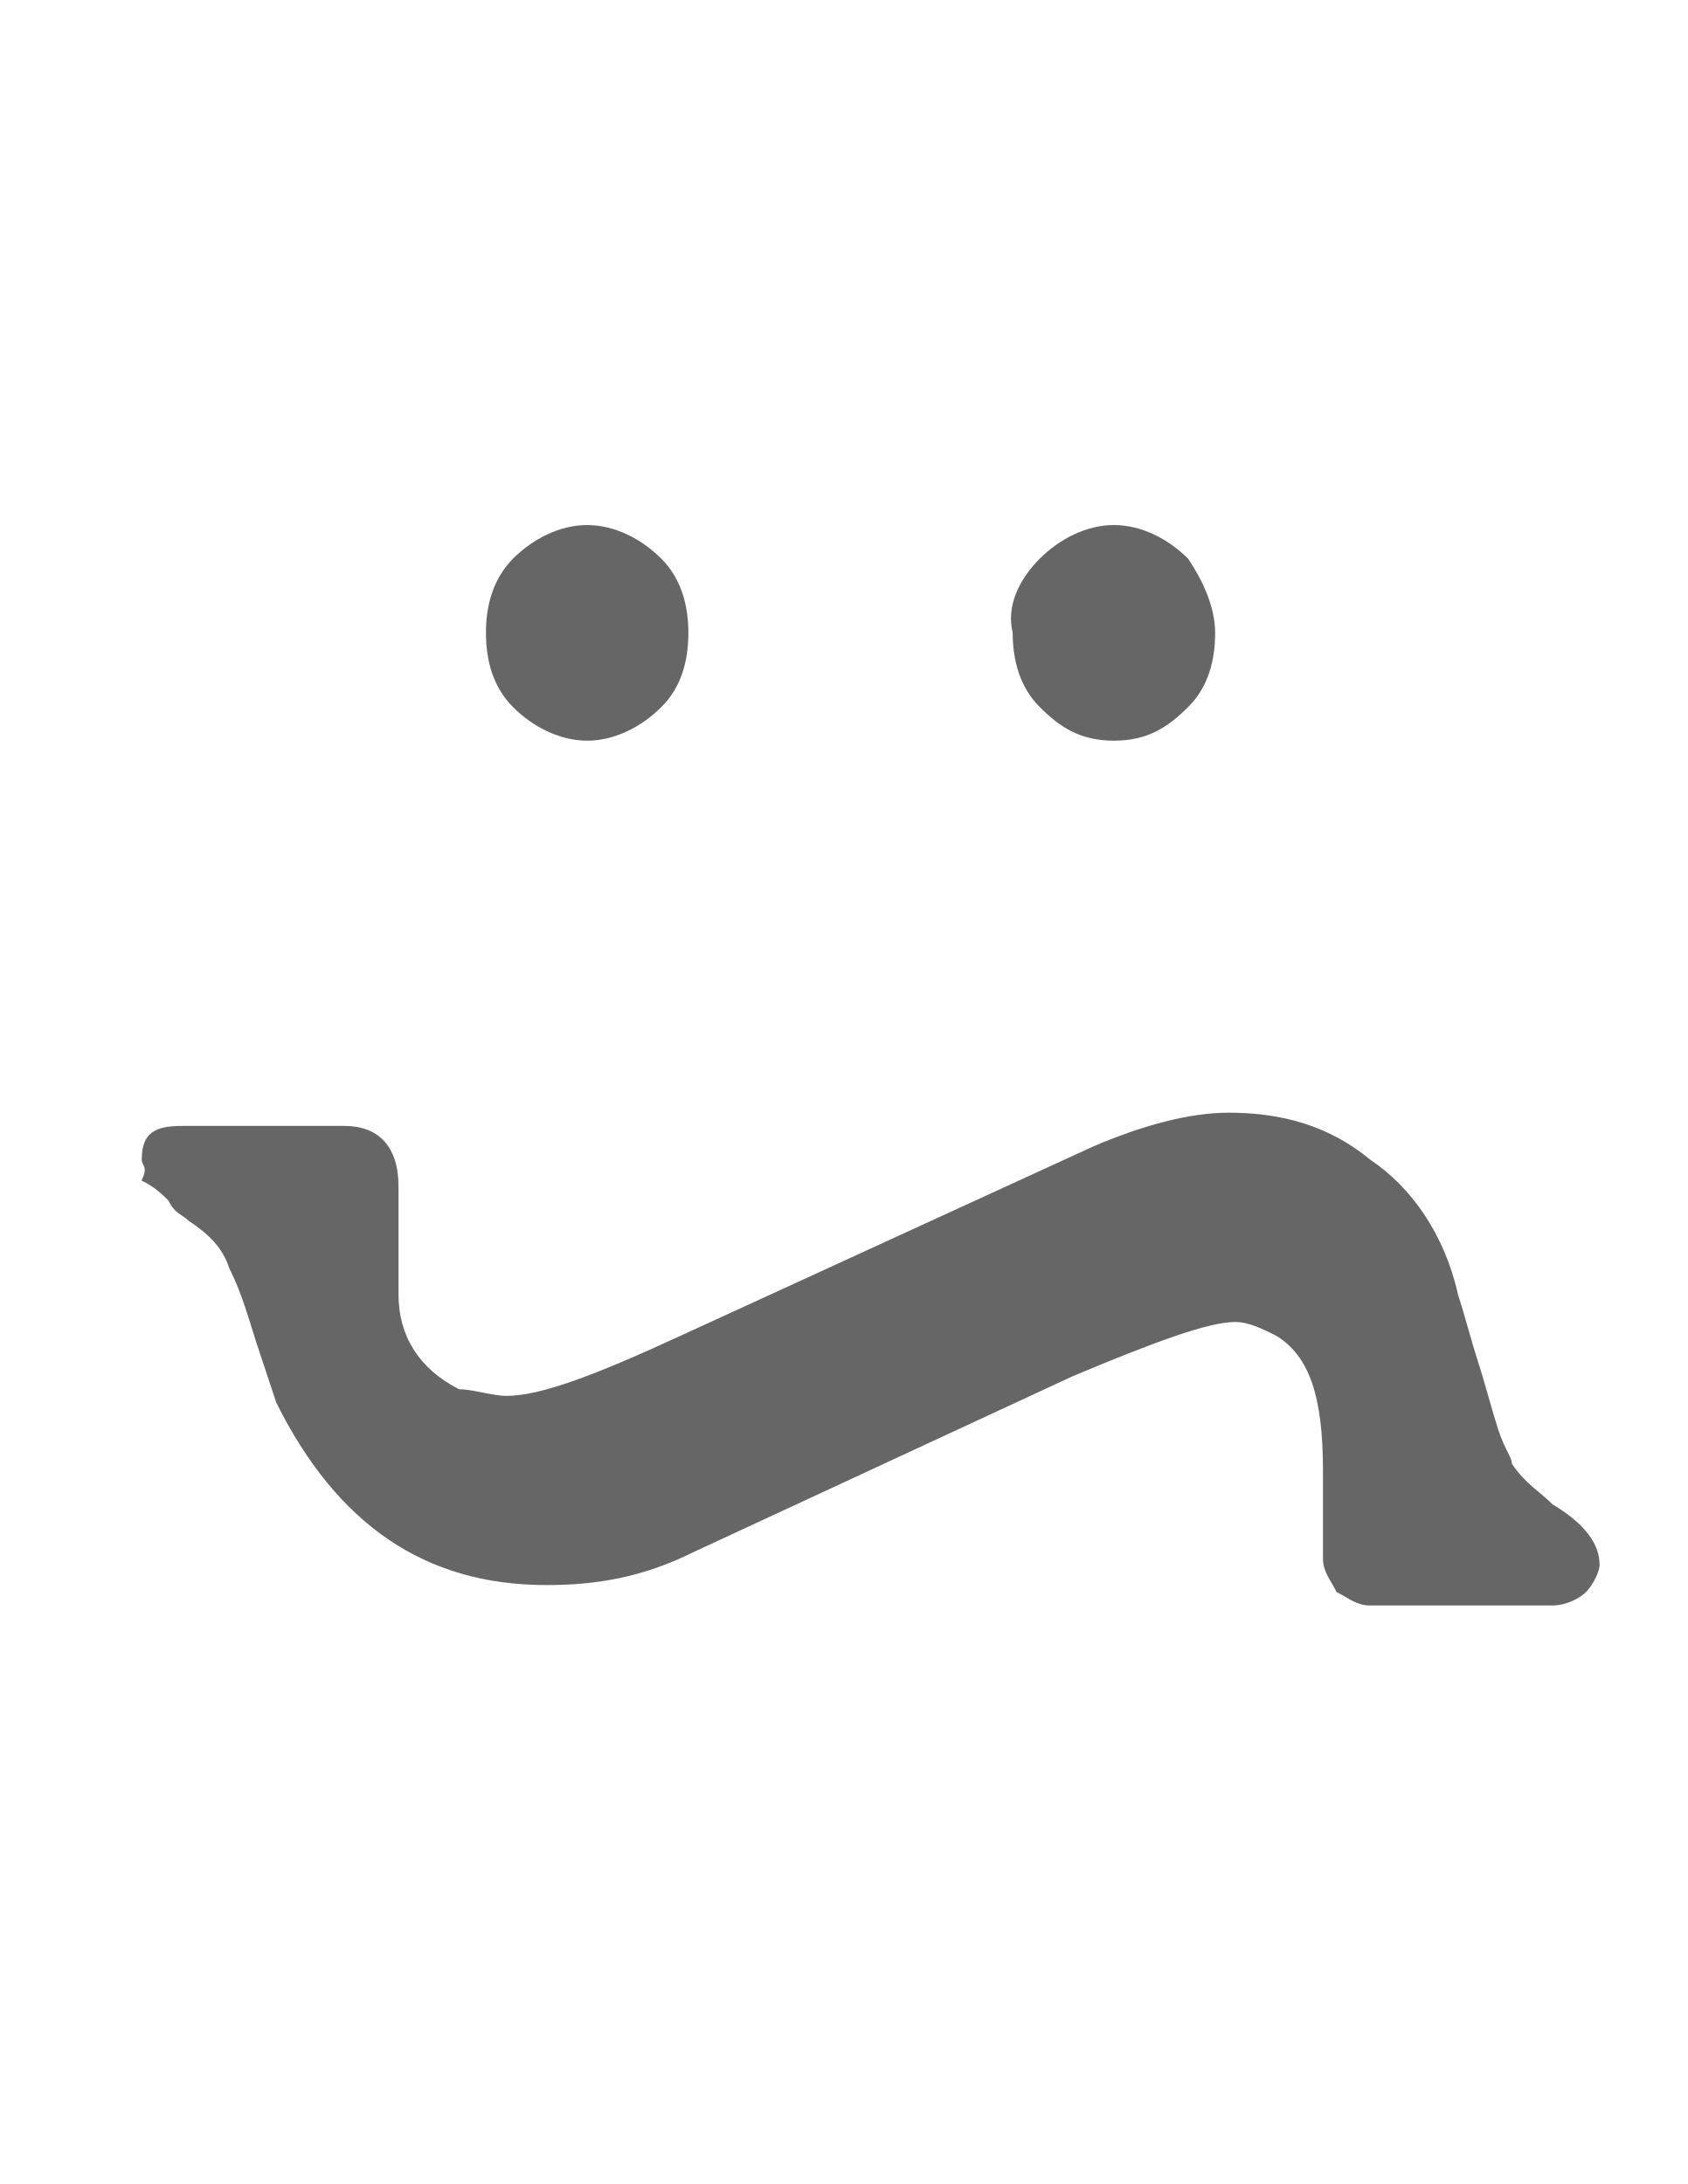
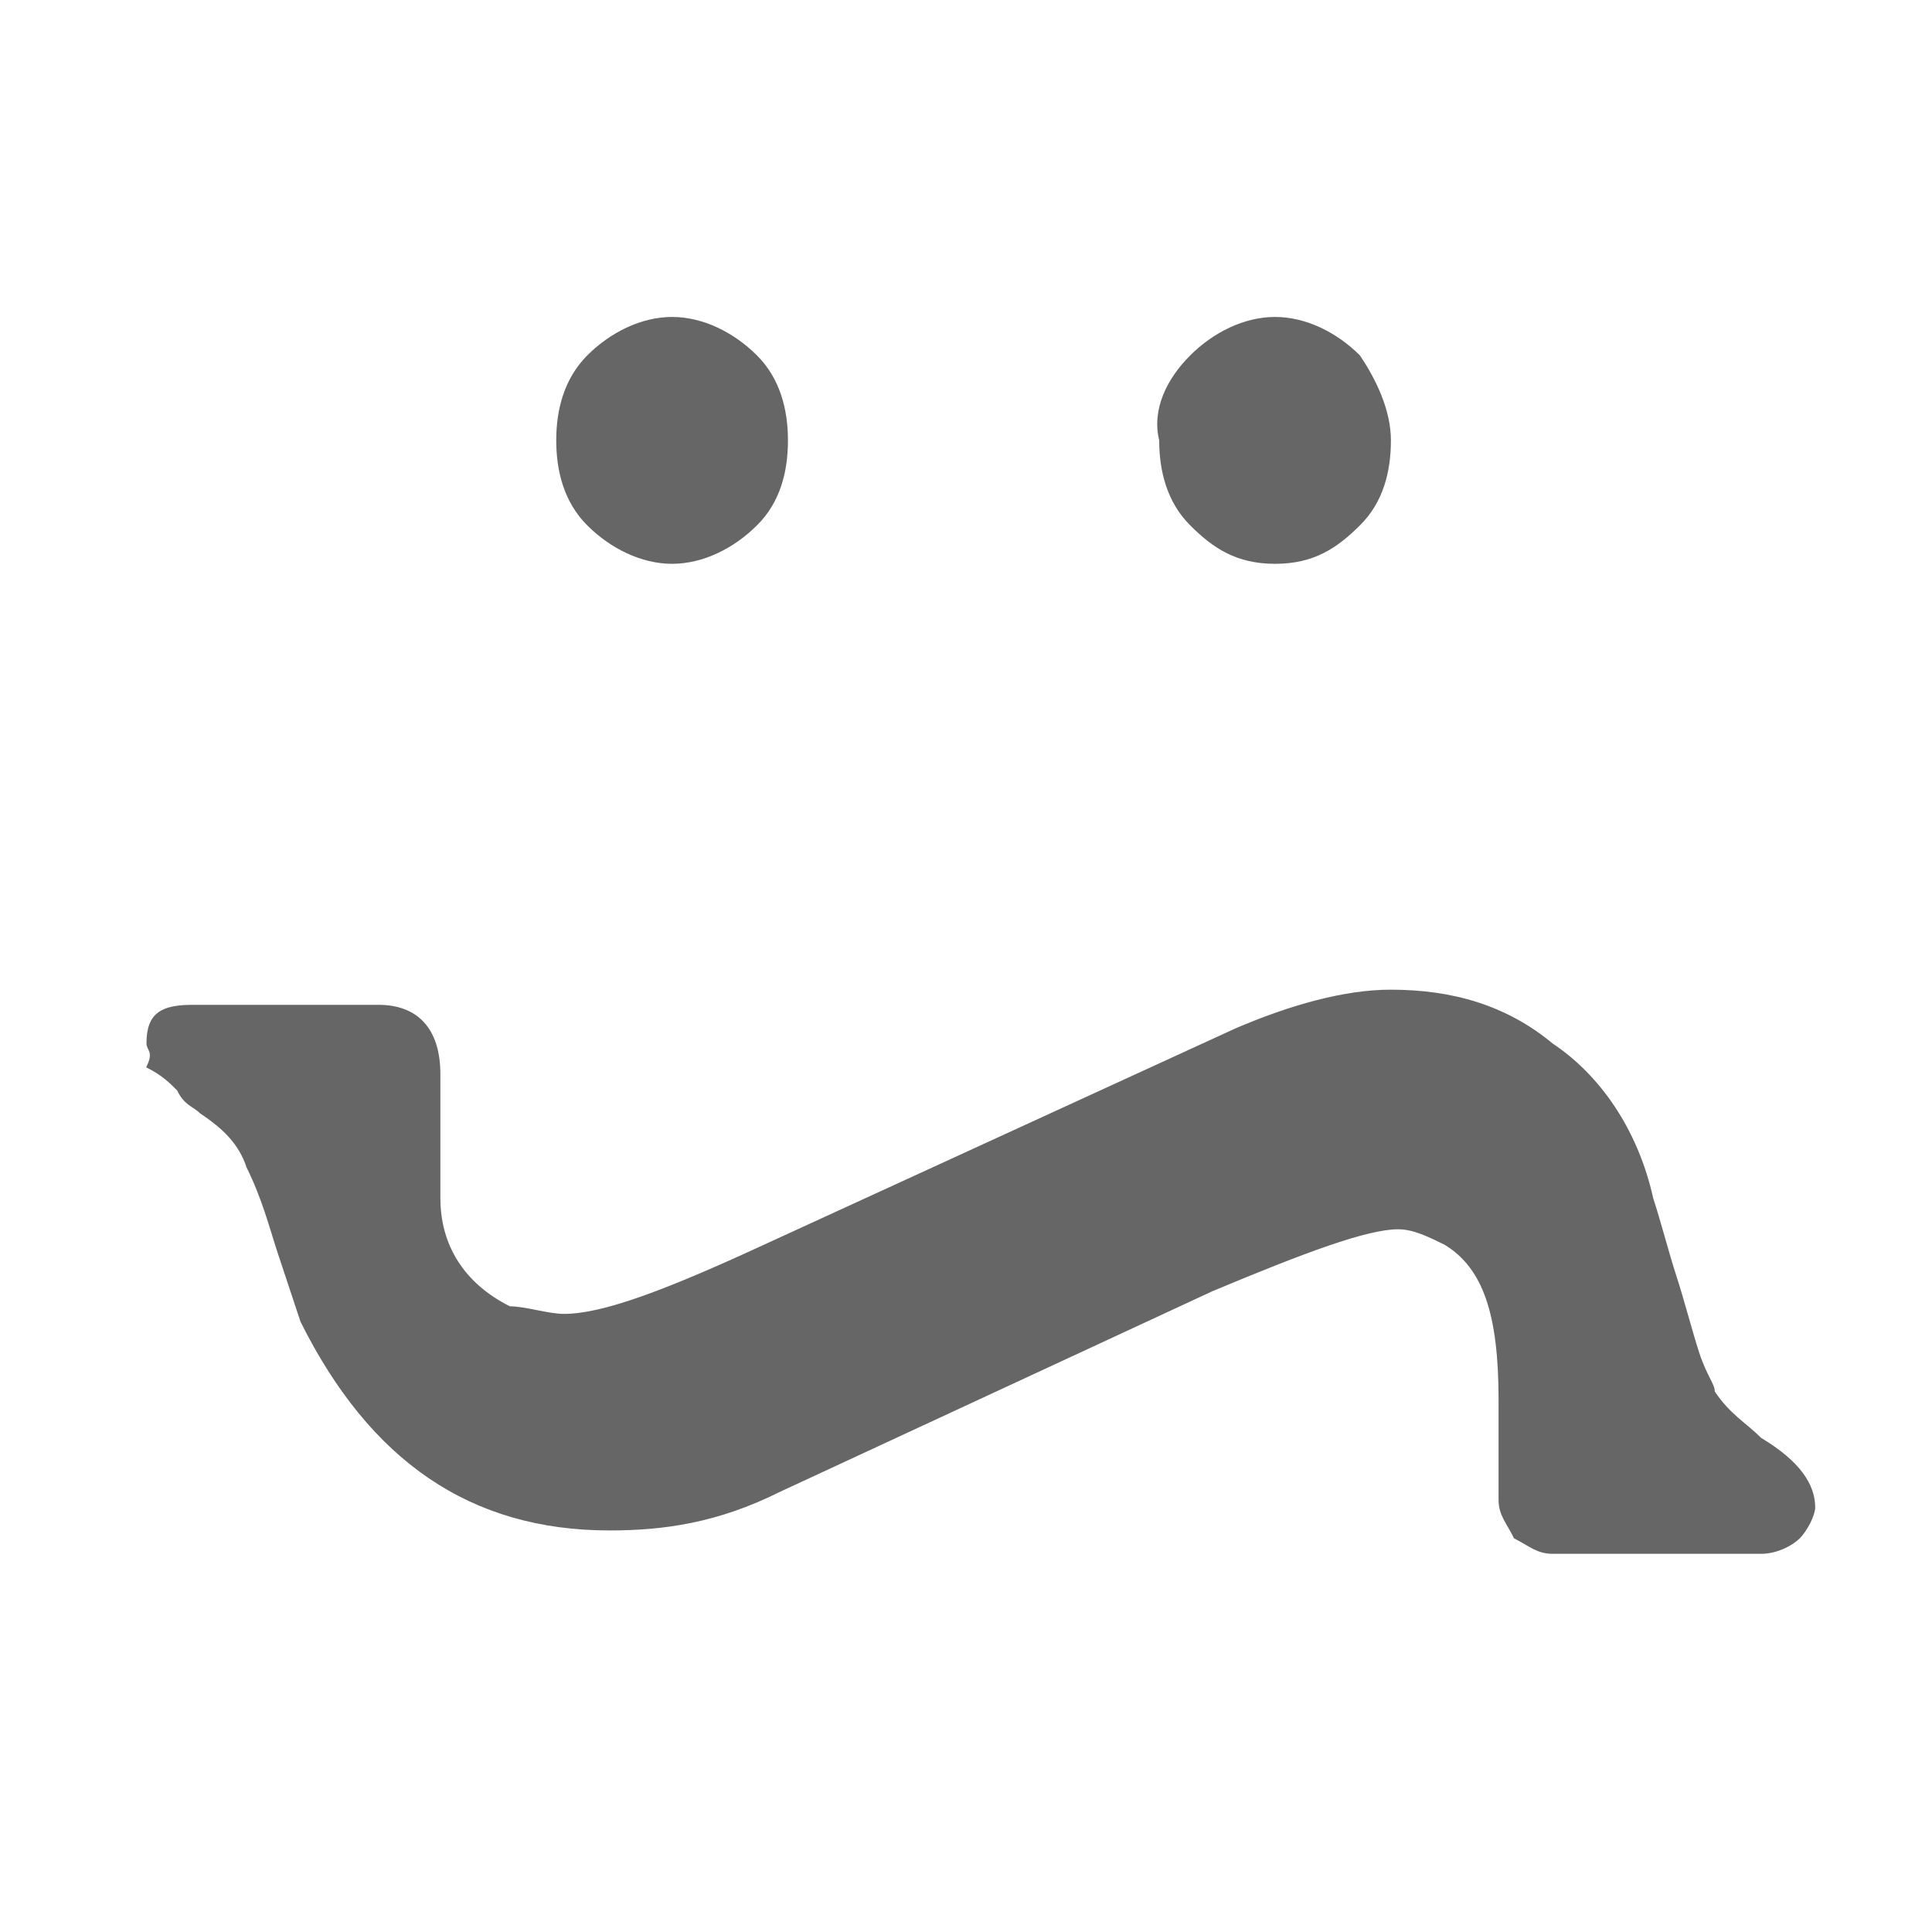
- <svg xmlns="http://www.w3.org/2000/svg" version="1.1" id="Layer_1" x="0px" y="0px" viewBox="0 0 612 792" enable-background="new 0 0 612 792" xml:space="preserve">
+ <svg xmlns="http://www.w3.org/2000/svg" version="1.1" id="Layer_1" x="0px" y="0px" viewBox="0 90 612 612" enable-background="new 0 90 612 612" xml:space="preserve">
  <g>
    <path d="M-707.5-970c9.8,0,12.2,4.9,12.2,14.7v58.8c0,12.2-7.3,19.6-22,19.6h-39.2c-14.7,0-26.9,7.3-34.3,22   c-2.4,4.9-4.9,9.8-4.9,17.1c0,12.2,7.3,31.8,22,63.6l68.5,149.3c7.3,17.1,12.2,34.3,12.2,49c0,19.6-4.9,36.7-17.1,51.4   c-9.8,14.7-26.9,26.9-49,31.8c-7.3,2.4-17.1,4.9-24.5,7.3c-7.3,2.4-17.1,4.9-24.5,7.3c-7.3,2.4-9.8,4.9-12.2,4.9   c-7.3,4.9-9.8,9.8-14.7,14.7c-7.3,12.2-14.7,17.1-22,17.1c-2.4,0-7.3-2.4-9.8-4.9c-2.4-2.4-4.9-7.3-4.9-12.2V-522   c0-4.9,2.4-7.3,4.9-12.2c4.9-2.4,7.3-4.9,12.2-4.9h31.8c26.9,0,41.6-4.9,49-17.1c2.4-4.9,4.9-9.8,4.9-14.7   c0-9.8-7.3-29.4-19.6-58.8l-63.6-137.1c-9.8-19.6-12.2-36.7-12.2-53.9c0-44.1,22-75.9,66.1-97.9c7.3-2.4,14.7-4.9,22-7.3   c7.3-2.4,17.1-4.9,26.9-9.8c7.3-2.4,12.2-7.3,17.1-14.7c2.4-2.4,2.4-4.9,7.3-7.3c2.4-2.4,4.9-4.9,7.3-9.8   C-712.4-967.5-709.9-970-707.5-970z" />
    <path d="M-401.5-820.7c9.8,0,22,2.4,31.8,7.3c14.7,7.3,22,19.6,24.5,36.7l34.3,230.1c2.4,12.2,7.3,19.6,17.1,19.6   c12.2,0,17.1,4.9,17.1,17.1c0,9.8-4.9,17.1-17.1,17.1h-88.1c-12.2,0-17.1-4.9-17.1-17.1c0-12.2,4.9-17.1,17.1-17.1   c12.2-2.4,17.1-9.8,14.7-22l-29.4-205.6c-2.4-14.7-9.8-22-26.9-22c-7.3,0-14.7,2.4-19.6,7.3c-4.9,4.9-7.3,12.2-7.3,19.6V-544   c0,12.2,4.9,17.1,17.1,17.1s17.1,4.9,17.1,17.1c0,9.8-4.9,17.1-17.1,17.1h-83.2c-9.8,0-17.1-4.9-17.1-17.1   c0-9.8,4.9-14.7,17.1-17.1c7.3-2.4,12.2-7.3,12.2-17.1v-198.3c0-9.8-2.4-19.6-9.8-24.5c-7.3-7.3-14.7-9.8-24.5-9.8   s-17.1,2.4-24.5,9.8c-7.3,7.3-9.8,14.7-9.8,24.5V-544c0,12.2,4.9,17.1,12.2,17.1c12.2,0,17.1,4.9,17.1,17.1   c0,9.8-4.9,17.1-17.1,17.1h-80.8c-12.2,0-17.1-4.9-17.1-17.1c0-9.8,4.9-14.7,17.1-17.1c9.8,0,14.7-7.3,14.7-17.1v-193.4l-4.9,4.9   c-4.9,4.9-7.3,7.3-12.2,7.3c-2.4,0-4.9,0-9.8-2.4c-7.3-4.9-7.3-12.2-2.4-19.6l56.3-71c4.9-4.9,7.3-4.9,12.2-4.9   c9.8,0,14.7,4.9,14.7,14.7v7.3c19.6-12.2,36.7-19.6,51.4-19.6c19.6,0,39.2,9.8,53.9,31.8C-443.1-808.4-421.1-820.7-401.5-820.7z" />
-     <path d="M53.9-771.7c34.3,34.3,51.4,73.4,51.4,122.4c0,46.5-17.1,88.1-51.4,120c-34.3,34.3-73.4,49-122.4,49s-88.1-17.1-122.4-49   c-34.3-34.3-49-73.4-49-120s17.1-88.1,51.4-122.4s73.4-51.4,122.4-51.4S19.6-806,53.9-771.7z M-166.5-607.7   c7.3,29.4,22,53.9,41.6,68.5c17.1,12.2,39.2,19.6,61.2,19.6c12.2,0,24.5-2.4,34.3-4.9c36.7-14.7,58.8-41.6,66.1-80.8   c0-4.9,2.4-7.3,2.4-12.2c0-4.9,0-9.8,0-14.7c0-51.4-12.2-90.6-39.2-117.5c-19.6-19.6-44.1-26.9-73.4-26.9c-7.3,0-14.7,0-24.5,2.4   c-46.5,14.7-73.4,46.5-75.9,95.5C-176.3-654.2-173.8-632.2-166.5-607.7z" />
+     <path d="M53.9-771.7c34.3,34.3,51.4,73.4,51.4,122.4c0,46.5-17.1,88.1-51.4,120c-34.3,34.3-73.4,49-122.4,49s-88.1-17.1-122.4-49   c-34.3-34.3-49-73.4-49-120s17.1-88.1,51.4-122.4s73.4-51.4,122.4-51.4S19.6-806,53.9-771.7z M-166.5-607.7   c7.3,29.4,22,53.9,41.6,68.5c17.1,12.2,39.2,19.6,61.2,19.6c12.2,0,24.5-2.4,34.3-4.9c36.7-14.7,58.8-41.6,66.1-80.8   c0-4.9,2.4-7.3,2.4-12.2s0-9.8,0-14.7c0-51.4-12.2-90.6-39.2-117.5c-19.6-19.6-44.1-26.9-73.4-26.9c-7.3,0-14.7,0-24.5,2.4   c-46.5,14.7-73.4,46.5-75.9,95.5C-176.3-654.2-173.8-632.2-166.5-607.7z" />
    <path d="M247.2-524.4c12.2,0,17.1,4.9,17.1,17.1c0,9.8-4.9,17.1-17.1,17.1h-88.1c-12.2,0-17.1-4.9-17.1-17.1   c0-12.2,4.9-17.1,17.1-17.1c12.2,0,17.1-4.9,17.1-17.1V-735l-4.9,4.9c-7.3,7.3-12.2,7.3-19.6,2.4c-4.9-2.4-7.3-7.3-7.3-12.2   c0-2.4,0-4.9,2.4-7.3l56.3-71c2.4-4.9,7.3-4.9,12.2-4.9c9.8,0,14.7,4.9,14.7,14.7v266.8C230.1-529.3,237.5-524.4,247.2-524.4z    M227.7-930.8c7.3,7.3,12.2,17.1,12.2,29.4c0,9.8-4.9,19.6-12.2,26.9s-17.1,12.2-26.9,12.2c-12.2,0-22-4.9-29.4-12.2   c-7.3-7.3-12.2-17.1-12.2-26.9c0-12.2,4.9-22,12.2-29.4c7.3-7.3,17.1-12.2,29.4-12.2C210.5-943.1,220.3-938.2,227.7-930.8z" />
    <path d="M301.1-730.1c0-29.4,14.7-51.4,44.1-61.2c26.9-9.8,44.1-22,51.4-31.8c2.4-7.3,7.3-9.8,9.8-12.2c2.4,0,4.9,0,4.9,0   c7.3,0,9.8,4.9,9.8,12.2v41.6c0,9.8-4.9,14.7-14.7,14.7h-24.5c-19.6,0-29.4,9.8-29.4,26.9c0,4.9,2.4,12.2,4.9,22l61.2,161.6   c4.9,9.8,4.9,19.6,4.9,29.4c0,29.4-14.7,51.4-44.1,61.2c-31.8,12.2-51.4,22-56.3,31.8c-4.9,7.3-7.3,12.2-9.8,12.2s-4.9,2.4-4.9,2.4   c-7.3,0-9.8-4.9-9.8-12.2V-473c0-9.8,4.9-12.2,14.7-12.2h29.4c19.6,0,29.4-9.8,29.4-26.9c0-4.9-2.4-12.2-4.9-19.6L306-693.4   C301.1-710.5,301.1-720.3,301.1-730.1z" />
-     <path d="M572.8-524.4c12.2,0,17.1,4.9,17.1,17.1c0,9.8-4.9,17.1-17.1,17.1h-93c-12.2,0-17.1-4.9-17.1-17.1   c0-12.2,4.9-17.1,17.1-17.1c12.2,0,17.1-4.9,17.1-17.1v-320.7l-4.9,4.9c-2.4,4.9-7.3,7.3-12.2,7.3c-2.4,0-7.3,0-9.8-2.4   c-7.3-7.3-9.8-12.2-2.4-22l58.8-75.9c2.4-4.9,7.3-4.9,12.2-4.9c12.2,0,17.1,4.9,17.1,17.1v139.5c19.6-12.2,36.7-19.6,51.4-19.6   c9.8,0,19.6,2.4,29.4,7.3c12.2,7.3,22,19.6,24.5,36.7L695.2-544c2.4,12.2,7.3,19.6,19.6,19.6c9.8,0,17.1,4.9,17.1,17.1   c0,9.8-4.9,17.1-17.1,17.1h-88.1c-12.2,0-17.1-4.9-17.1-17.1c0-12.2,4.9-17.1,17.1-17.1c12.2-2.4,17.1-9.8,14.7-22L612-752.1   c-2.4-14.7-9.8-22-26.9-22c-7.3,0-14.7,2.4-19.6,7.3c-4.9,4.9-7.3,12.2-7.3,19.6v205.6C555.7-529.3,560.6-524.4,572.8-524.4z" />
-     <path d="M952.3-524.4c17.1,0,44.1,0,75.9-4.9c9.8,0,19.6-4.9,34.3-9.8c14.7-4.9,22-7.3,22-7.3c7.3,0,12.2,4.9,12.2,12.2v31.8   c0,7.3-2.4,12.2-9.8,12.2c0,0-4.9,0-12.2,0s-17.1,0-29.4,2.4l-73.4,4.9c-12.2,0-24.5,2.4-34.3,2.4c-63.6,0-110.2-22-142-66.1   c-22-29.4-31.8-63.6-31.8-102.8c0-22,2.4-41.6,9.8-61.2c12.2-29.4,29.4-53.9,53.9-73.4c22-17.1,46.5-29.4,73.4-34.3   c7.3-2.4,17.1-2.4,26.9-2.4c29.4,0,56.3,7.3,80.8,22c29.4,17.1,53.9,44.1,68.5,80.8c4.9,12.2,2.4,22-4.9,29.4   c-4.9,4.9-14.7,7.3-29.4,7.3H827.4c0,4.9-2.4,9.8-2.4,14.7c0,4.9,0,9.8,0,14.7c0,26.9,7.3,49,19.6,68.5   C871.5-548.9,905.8-529.3,952.3-524.4z M873.9-761.9c-17.1,9.8-26.9,22-31.8,34.3h164c-7.3-14.7-19.6-26.9-39.2-36.7   c-14.7-7.3-29.4-12.2-44.1-12.2C908.2-776.6,891.1-771.7,873.9-761.9z" />
-     <path d="M1138.3-507.3c0-12.2,4.9-17.1,17.1-17.1c12.2,0,17.1-4.9,17.1-17.1v-320.7l-4.9,4.9c-2.4,4.9-7.3,7.3-12.2,7.3   c-2.4,0-7.3,0-9.8-2.4c-7.3-7.3-9.8-12.2-2.4-22l58.8-75.9c2.4-4.9,7.3-4.9,12.2-4.9c12.2,0,17.1,4.9,17.1,17.1v399   c0,12.2,4.9,17.1,17.1,17.1s17.1,4.9,17.1,17.1c0,9.8-4.9,17.1-17.1,17.1h-93C1143.2-492.6,1138.3-497.5,1138.3-507.3z" />
-     <path d="M1488.4-524.4c17.1,0,44.1,0,75.9-4.9c9.8,0,19.6-4.9,34.3-9.8c14.7-4.9,22-7.3,22-7.3c7.3,0,12.2,4.9,12.2,12.2v31.8   c0,7.3-2.4,12.2-9.8,12.2c0,0-4.9,0-12.2,0c-7.3,0-17.1,0-29.4,2.4l-73.4,4.9c-12.2,0-24.5,2.4-34.3,2.4c-63.6,0-110.2-22-142-66.1   c-22-29.4-31.8-63.6-31.8-102.8c0-22,2.4-41.6,9.8-61.2c12.2-29.4,29.4-53.9,53.9-73.4c22-17.1,46.5-29.4,73.4-34.3   c7.3-2.4,17.1-2.4,26.9-2.4c29.4,0,56.3,7.3,80.8,22c29.4,17.1,53.9,44.1,68.5,80.8c4.9,12.2,2.4,22-4.9,29.4   c-4.9,4.9-14.7,7.3-29.4,7.3h-215.4c0,4.9-2.4,9.8-2.4,14.7c0,4.9,0,9.8,0,14.7c0,26.9,7.3,49,19.6,68.5   C1405.2-548.9,1441.9-529.3,1488.4-524.4z M1410-761.9c-17.1,9.8-26.9,22-31.8,34.3h164c-7.3-14.7-19.6-26.9-39.2-36.7   c-14.7-7.3-29.4-12.2-44.1-12.2C1441.9-776.6,1427.2-771.7,1410-761.9z" />
+     <path d="M572.8-524.4c12.2,0,17.1,4.9,17.1,17.1c0,9.8-4.9,17.1-17.1,17.1h-93c-12.2,0-17.1-4.9-17.1-17.1   c0-12.2,4.9-17.1,17.1-17.1s17.1-4.9,17.1-17.1v-320.7l-4.9,4.9c-2.4,4.9-7.3,7.3-12.2,7.3c-2.4,0-7.3,0-9.8-2.4   c-7.3-7.3-9.8-12.2-2.4-22l58.8-75.9c2.4-4.9,7.3-4.9,12.2-4.9c12.2,0,17.1,4.9,17.1,17.1v139.5c19.6-12.2,36.7-19.6,51.4-19.6   c9.8,0,19.6,2.4,29.4,7.3c12.2,7.3,22,19.6,24.5,36.7L695.2-544c2.4,12.2,7.3,19.6,19.6,19.6c9.8,0,17.1,4.9,17.1,17.1   c0,9.8-4.9,17.1-17.1,17.1h-88.1c-12.2,0-17.1-4.9-17.1-17.1c0-12.2,4.9-17.1,17.1-17.1c12.2-2.4,17.1-9.8,14.7-22L612-752.1   c-2.4-14.7-9.8-22-26.9-22c-7.3,0-14.7,2.4-19.6,7.3c-4.9,4.9-7.3,12.2-7.3,19.6v205.6C555.7-529.3,560.6-524.4,572.8-524.4z" />
+     <path d="M952.3-524.4c17.1,0,44.1,0,75.9-4.9c9.8,0,19.6-4.9,34.3-9.8c14.7-4.9,22-7.3,22-7.3c7.3,0,12.2,4.9,12.2,12.2v31.8   c0,7.3-2.4,12.2-9.8,12.2c0,0-4.9,0-12.2,0s-17.1,0-29.4,2.4l-73.4,4.9c-12.2,0-24.5,2.4-34.3,2.4c-63.6,0-110.2-22-142-66.1   c-22-29.4-31.8-63.6-31.8-102.8c0-22,2.4-41.6,9.8-61.2c12.2-29.4,29.4-53.9,53.9-73.4c22-17.1,46.5-29.4,73.4-34.3   c7.3-2.4,17.1-2.4,26.9-2.4c29.4,0,56.3,7.3,80.8,22c29.4,17.1,53.9,44.1,68.5,80.8c4.9,12.2,2.4,22-4.9,29.4   c-4.9,4.9-14.7,7.3-29.4,7.3H827.4c0,4.9-2.4,9.8-2.4,14.7s0,9.8,0,14.7c0,26.9,7.3,49,19.6,68.5   C871.5-548.9,905.8-529.3,952.3-524.4z M873.9-761.9c-17.1,9.8-26.9,22-31.8,34.3h164c-7.3-14.7-19.6-26.9-39.2-36.7   c-14.7-7.3-29.4-12.2-44.1-12.2C908.2-776.6,891.1-771.7,873.9-761.9z" />
+     <path d="M1138.3-507.3c0-12.2,4.9-17.1,17.1-17.1s17.1-4.9,17.1-17.1v-320.7l-4.9,4.9c-2.4,4.9-7.3,7.3-12.2,7.3   c-2.4,0-7.3,0-9.8-2.4c-7.3-7.3-9.8-12.2-2.4-22l58.8-75.9c2.4-4.9,7.3-4.9,12.2-4.9c12.2,0,17.1,4.9,17.1,17.1v399   c0,12.2,4.9,17.1,17.1,17.1s17.1,4.9,17.1,17.1c0,9.8-4.9,17.1-17.1,17.1h-93C1143.2-492.6,1138.3-497.5,1138.3-507.3z" />
+     <path d="M1488.4-524.4c17.1,0,44.1,0,75.9-4.9c9.8,0,19.6-4.9,34.3-9.8c14.7-4.9,22-7.3,22-7.3c7.3,0,12.2,4.9,12.2,12.2v31.8   c0,7.3-2.4,12.2-9.8,12.2c0,0-4.9,0-12.2,0c-7.3,0-17.1,0-29.4,2.4l-73.4,4.9c-12.2,0-24.5,2.4-34.3,2.4c-63.6,0-110.2-22-142-66.1   c-22-29.4-31.8-63.6-31.8-102.8c0-22,2.4-41.6,9.8-61.2c12.2-29.4,29.4-53.9,53.9-73.4c22-17.1,46.5-29.4,73.4-34.3   c7.3-2.4,17.1-2.4,26.9-2.4c29.4,0,56.3,7.3,80.8,22c29.4,17.1,53.9,44.1,68.5,80.8c4.9,12.2,2.4,22-4.9,29.4   c-4.9,4.9-14.7,7.3-29.4,7.3h-215.4c0,4.9-2.4,9.8-2.4,14.7s0,9.8,0,14.7c0,26.9,7.3,49,19.6,68.5   C1405.2-548.9,1441.9-529.3,1488.4-524.4z M1410-761.9c-17.1,9.8-26.9,22-31.8,34.3h164c-7.3-14.7-19.6-26.9-39.2-36.7   c-14.7-7.3-29.4-12.2-44.1-12.2C1441.9-776.6,1427.2-771.7,1410-761.9z" />
  </g>
  <g>
-     <path fill="#666666" d="M51.4,420.5c0-9.8,4.9-12.2,14.7-12.2h58.8c12.2,0,19.6,7.3,19.6,22v39.2c0,14.7,7.3,26.9,22,34.3   c4.9,0,12.2,2.4,17.1,2.4c12.2,0,31.8-7.3,63.6-22l149.3-68.5c17.1-7.3,34.3-12.2,49-12.2c19.6,0,36.7,4.9,51.4,17.1   c14.7,9.8,26.9,26.9,31.8,49c2.4,7.3,4.9,17.1,7.3,24.5c2.4,7.3,4.9,17.1,7.3,24.5c2.4,7.3,4.9,9.8,4.9,12.2   c4.9,7.3,9.8,9.8,14.7,14.7c12.2,7.3,17.1,14.7,17.1,22c0,2.4-2.4,7.3-4.9,9.8c-2.4,2.4-7.3,4.9-12.2,4.9h-66.1   c-4.9,0-7.3-2.4-12.2-4.9c-2.4-4.9-4.9-7.3-4.9-12.2v-31.8c0-26.9-4.9-41.6-17.1-49c-4.9-2.4-9.8-4.9-14.7-4.9   c-9.8,0-29.4,7.3-58.8,19.6l-137.1,63.6c-19.6,9.8-36.7,12.2-53.9,12.2c-44.1,0-75.9-22-97.9-66.1c-2.4-7.3-4.9-14.7-7.3-22   c-2.4-7.3-4.9-17.1-9.8-26.9c-2.4-7.3-7.3-12.2-14.7-17.1c-2.4-2.4-4.9-2.4-7.3-7.3c-2.4-2.4-4.9-4.9-9.8-7.3   C53.9,422.9,51.4,422.9,51.4,420.5z" />
+     <path fill="#666666" d="M46.4,420.5c0-9.8,4.9-12.2,14.7-12.2h58.8c12.2,0,19.6,7.3,19.6,22v39.2c0,14.7,7.3,26.9,22,34.3   c4.9,0,12.2,2.4,17.1,2.4c12.2,0,31.8-7.3,63.6-22l149.3-68.5c17.1-7.3,34.3-12.2,49-12.2c19.6,0,36.7,4.9,51.4,17.1   c14.7,9.8,26.9,26.9,31.8,49c2.4,7.3,4.9,17.1,7.3,24.5c2.4,7.3,4.9,17.1,7.3,24.5c2.4,7.3,4.9,9.8,4.9,12.2   c4.9,7.3,9.8,9.8,14.7,14.7c12.2,7.3,17.1,14.7,17.1,22c0,2.4-2.4,7.3-4.9,9.8c-2.4,2.4-7.3,4.9-12.2,4.9h-66.1   c-4.9,0-7.3-2.4-12.2-4.9c-2.4-4.9-4.9-7.3-4.9-12.2v-31.8c0-26.9-4.9-41.6-17.1-49c-4.9-2.4-9.8-4.9-14.7-4.9   c-9.8,0-29.4,7.3-58.8,19.6L247,562.6c-19.6,9.8-36.7,12.2-53.9,12.2c-44.1,0-75.9-22-97.9-66.1c-2.4-7.3-4.9-14.7-7.3-22   s-4.9-17.1-9.8-26.9c-2.4-7.3-7.3-12.2-14.7-17.1c-2.4-2.4-4.9-2.4-7.3-7.3c-2.4-2.4-4.9-4.9-9.8-7.3   C48.9,422.9,46.4,422.9,46.4,420.5z" />
  </g>
  <g>
    <path fill="#666666" d="M186,202.6c7.3-7.3,17.1-12.2,26.9-12.2c9.8,0,19.6,4.9,26.9,12.2c7.3,7.3,9.8,17.1,9.8,26.9   c0,9.8-2.4,19.6-9.8,26.9c-7.3,7.3-17.1,12.2-26.9,12.2c-9.8,0-19.6-4.9-26.9-12.2c-7.3-7.3-9.8-17.1-9.8-26.9S178.7,210,186,202.6   z M377,202.6c7.3-7.3,17.1-12.2,26.9-12.2s19.6,4.9,26.9,12.2c4.9,7.3,9.8,17.1,9.8,26.9s-2.4,19.6-9.8,26.9   c-7.3,7.3-14.7,12.2-26.9,12.2c-12.2,0-19.6-4.9-26.9-12.2c-7.3-7.3-9.8-17.1-9.8-26.9C364.8,219.7,369.6,210,377,202.6z" />
  </g>
  <g>
    <path d="M-962.1-832.9c7.3,7.3,12.2,17.1,12.2,26.9c0,9.8-4.9,19.6-12.2,26.9c-7.3,7.3-17.1,9.8-26.9,9.8s-19.6-2.4-26.9-9.8   c-7.3-7.3-12.2-17.1-12.2-26.9c0-9.8,4.9-19.6,12.2-26.9c7.3-7.3,17.1-9.8,26.9-9.8C-979.2-842.7-969.4-840.2-962.1-832.9z    M-962.1-642c7.3,7.3,12.2,17.1,12.2,26.9s-4.9,19.6-12.2,26.9c-7.3,7.3-17.1,9.8-26.9,9.8s-19.6-2.4-26.9-9.8   c-7.3-7.3-12.2-14.7-12.2-26.9s4.9-19.6,12.2-26.9c7.3-7.3,17.1-9.8,26.9-9.8C-979.2-651.7-969.4-649.3-962.1-642z" />
  </g>
</svg>
